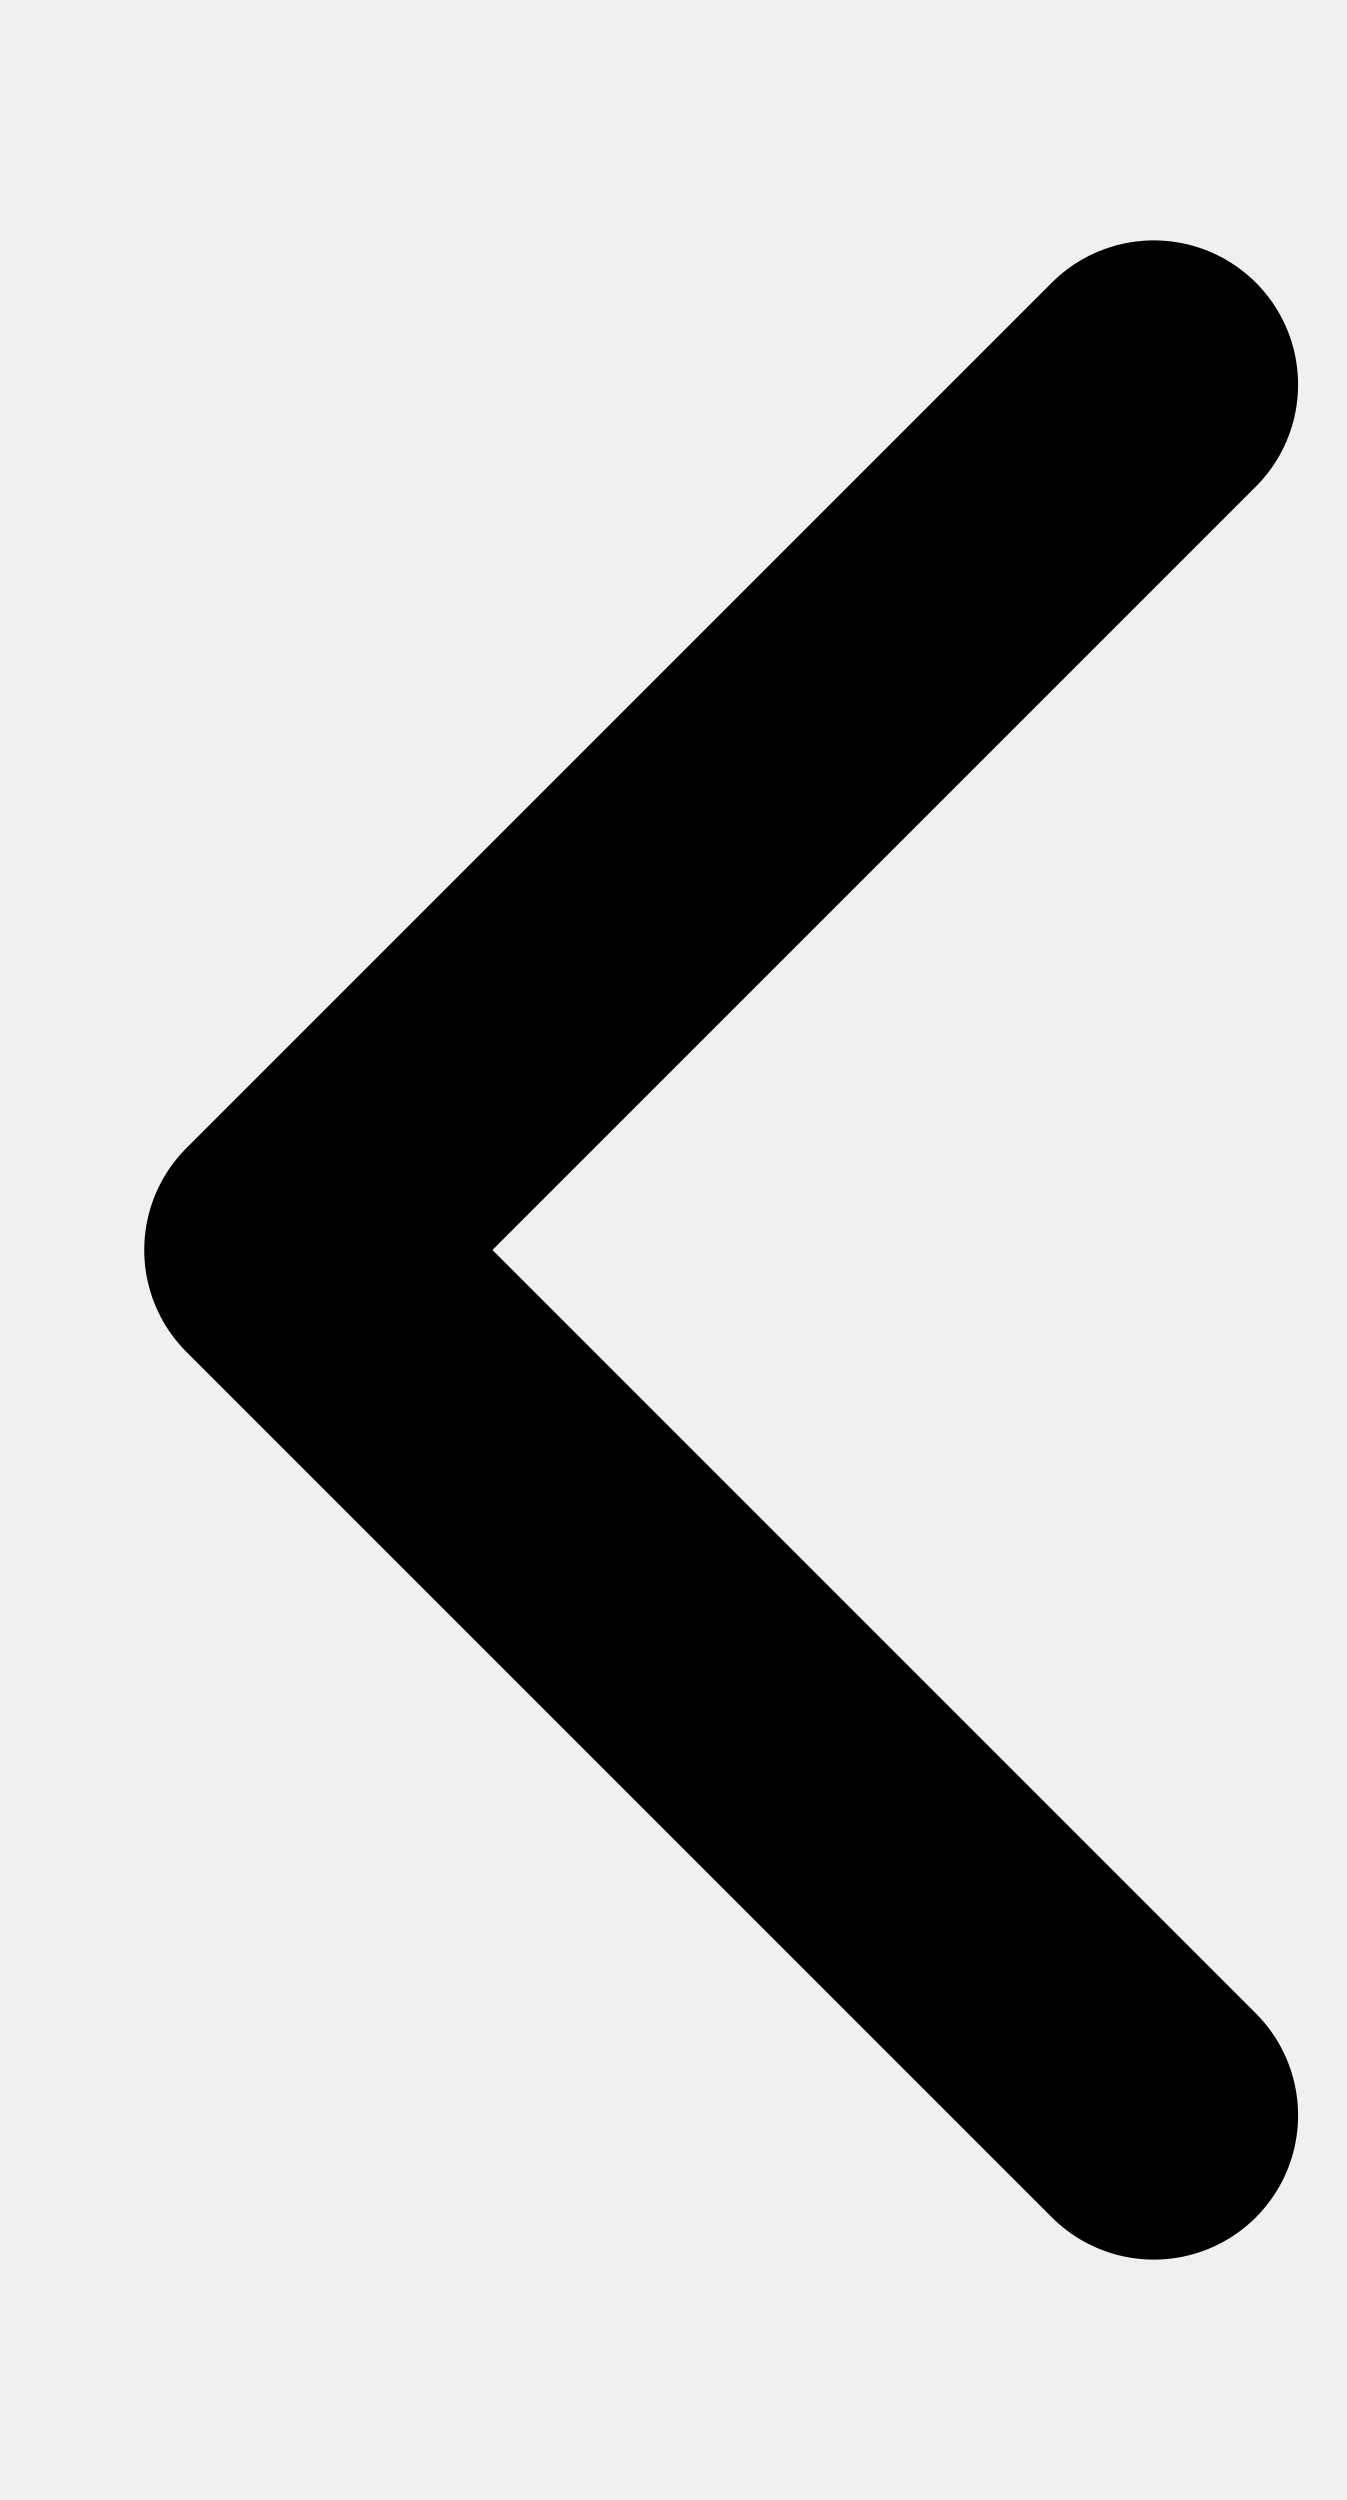
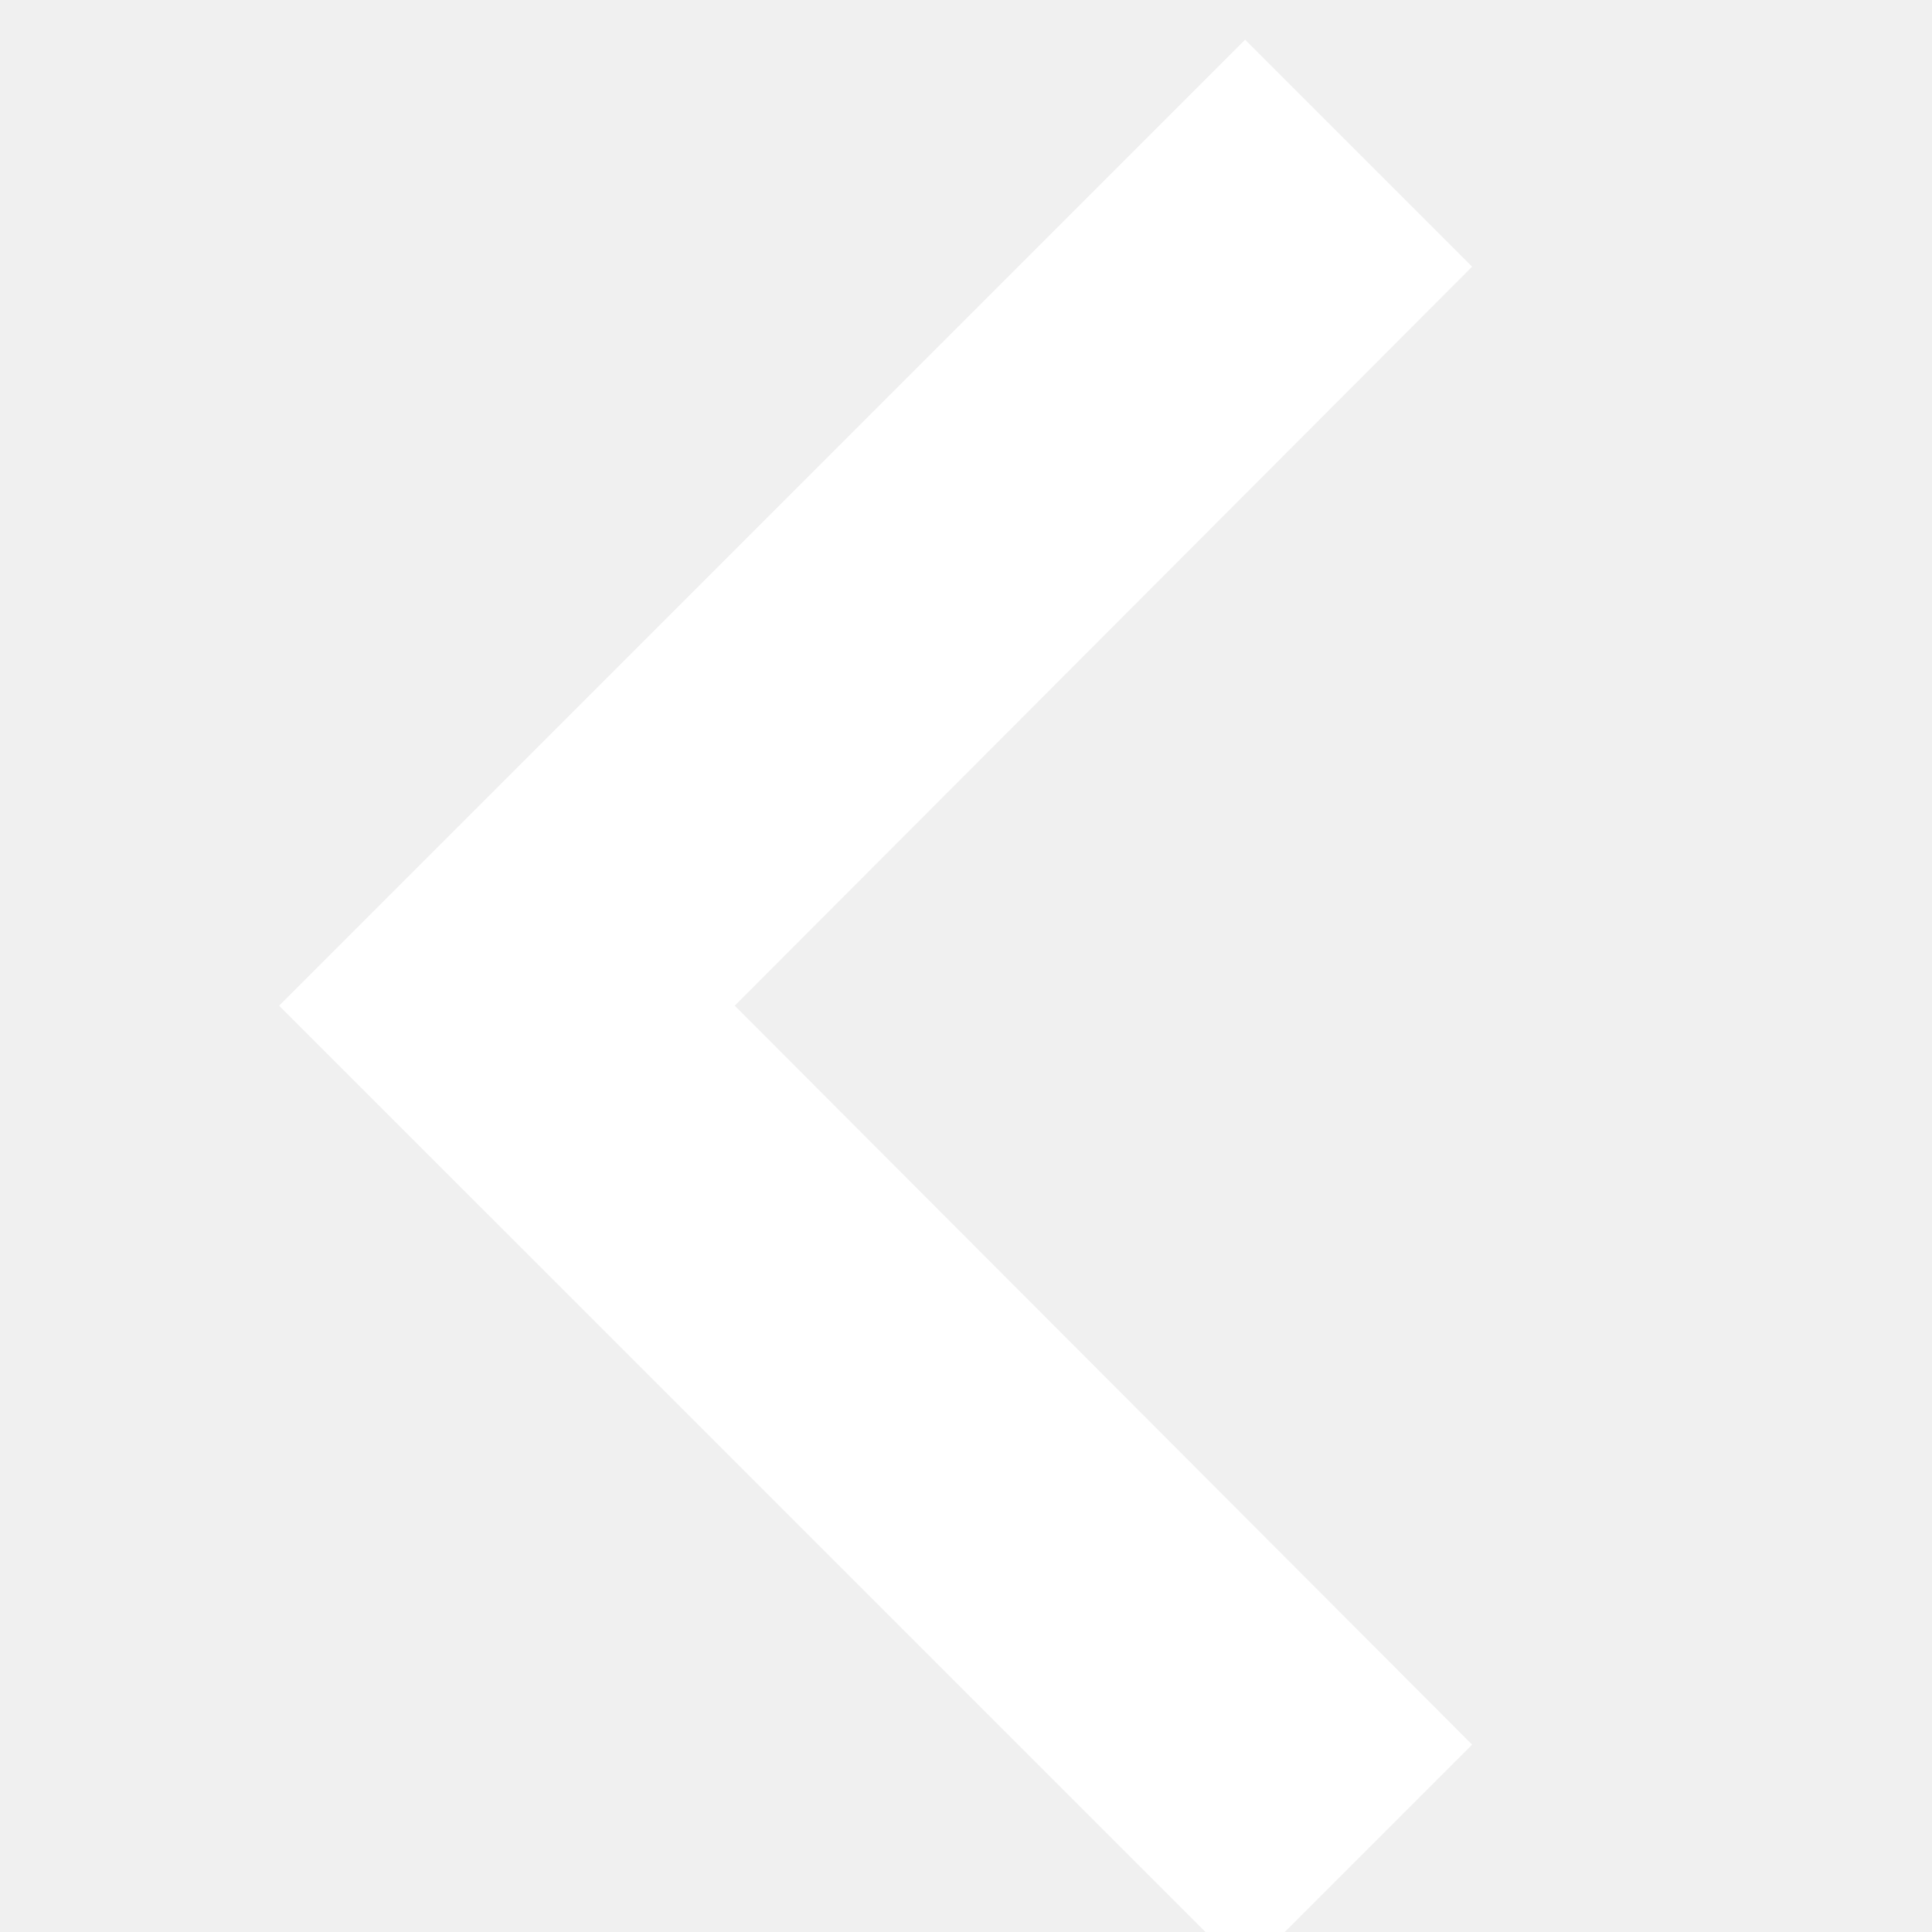
- <svg xmlns="http://www.w3.org/2000/svg" width="7" height="13" viewBox="0 0 7 13" fill="none">
-   <g clip-path="url(#clip0_340_1083)">
-     <path d="M6 2L1.5 6.5L6 11" stroke="black" stroke-width="1.5" stroke-linecap="round" stroke-linejoin="round" />
-   </g>
-   <defs>
-     <clipPath id="clip0_340_1083">
-       <rect width="7" height="12" fill="white" transform="translate(7 12.5) rotate(180)" />
-     </clipPath>
-   </defs>
+ <svg xmlns="http://www.w3.org/2000/svg" viewBox="0 0 31.348 31.348">
+   <path id="Icon_material-navigate-next" data-name="Icon material-navigate-next" d="M28.559,9l3.683,3.683L20.278,24.674l11.964,11.99-3.683,3.683L12.885,24.674Z" transform="translate(-8.356 -8.356) rotate(0)" fill="#fff" />
</svg>
